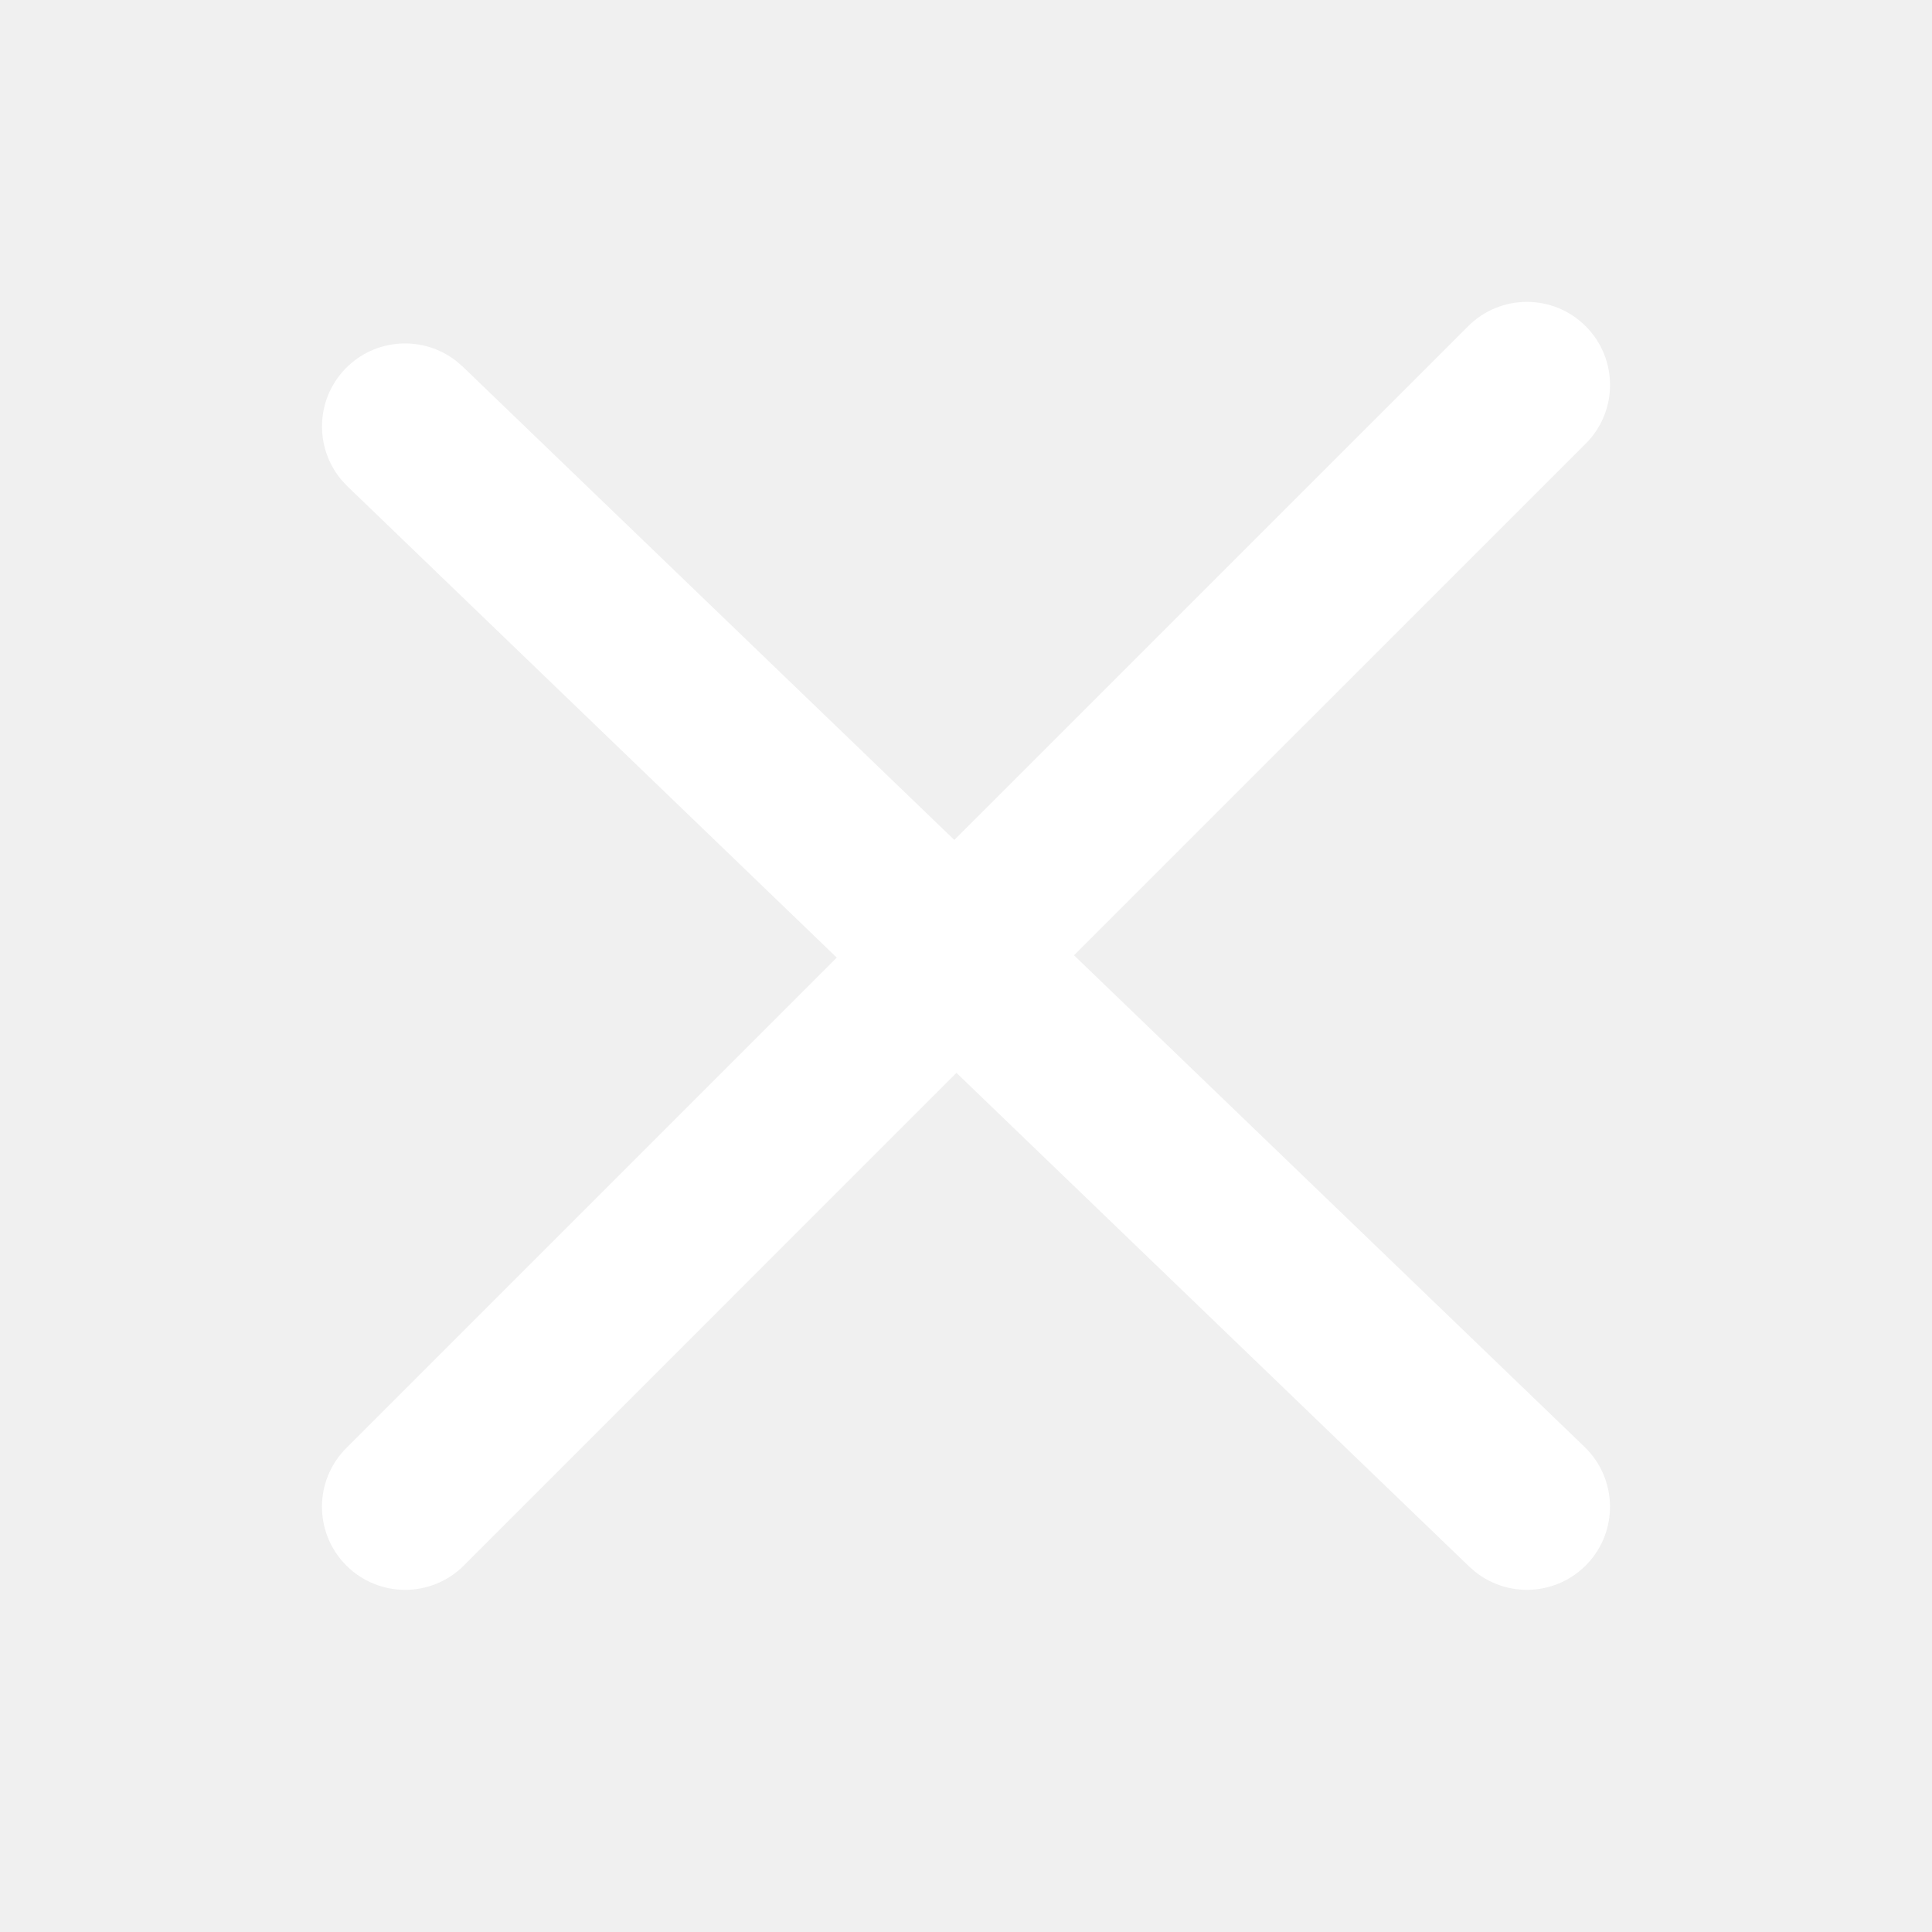
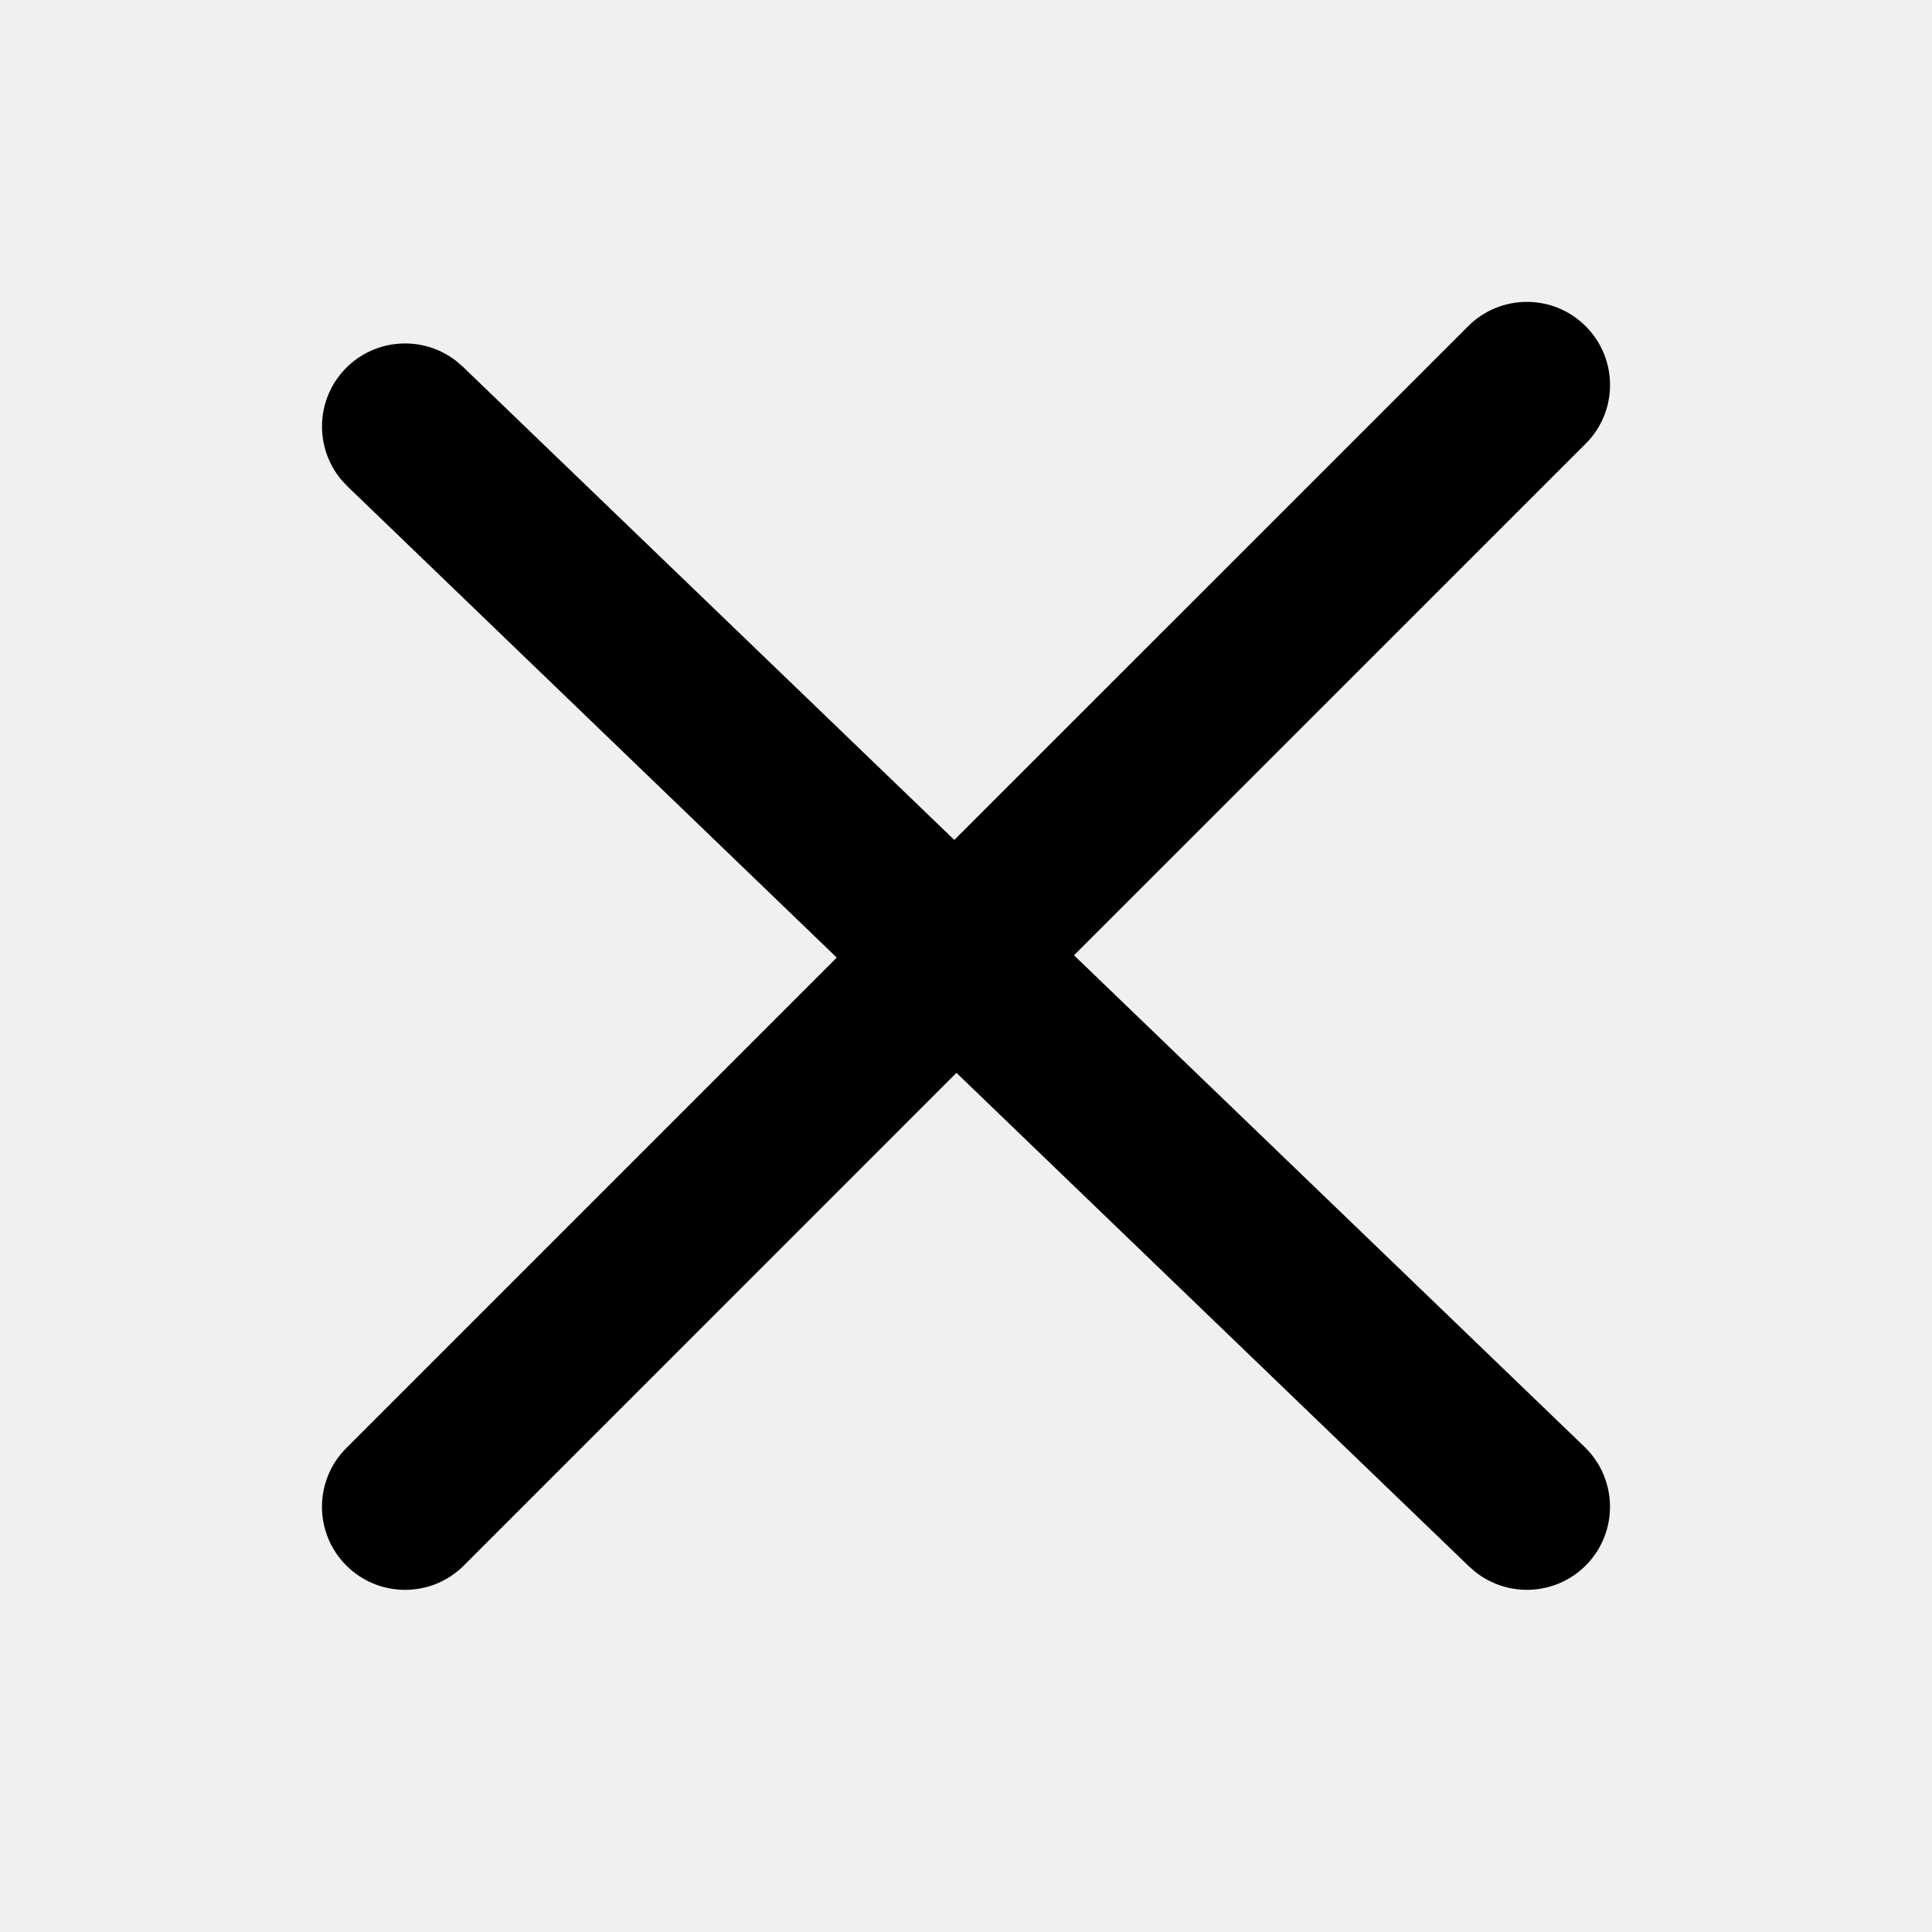
<svg xmlns="http://www.w3.org/2000/svg" width="20" height="20" viewBox="0 0 20 20" fill="none">
-   <path d="M15.198 3.377C15.534 3.041 16.079 3.041 16.415 3.377C16.751 3.713 16.751 4.258 16.415 4.593L11.118 9.889L16.403 14.978C16.745 15.308 16.756 15.852 16.426 16.195C16.117 16.515 15.619 16.544 15.276 16.275L15.21 16.218L9.901 11.106L4.802 16.206C4.466 16.542 3.921 16.542 3.585 16.206C3.249 15.87 3.249 15.326 3.585 14.99L8.662 9.913L3.597 5.035L3.537 4.971C3.255 4.638 3.265 4.14 3.573 3.819C3.882 3.498 4.381 3.469 4.724 3.738L4.79 3.795L9.879 8.695L15.198 3.377Z" fill="white" />
+   <path d="M15.198 3.377C15.534 3.041 16.079 3.041 16.415 3.377C16.751 3.713 16.751 4.258 16.415 4.593L11.118 9.889L16.403 14.978C16.745 15.308 16.756 15.852 16.426 16.195C16.117 16.515 15.619 16.544 15.276 16.275L15.21 16.218L9.901 11.106L4.802 16.206C4.466 16.542 3.921 16.542 3.585 16.206C3.249 15.87 3.249 15.326 3.585 14.99L8.662 9.913L3.597 5.035L3.537 4.971C3.255 4.638 3.265 4.14 3.573 3.819C3.882 3.498 4.381 3.469 4.724 3.738L4.79 3.795L9.879 8.695L15.198 3.377Z" fill="currentColor" />
</svg>
